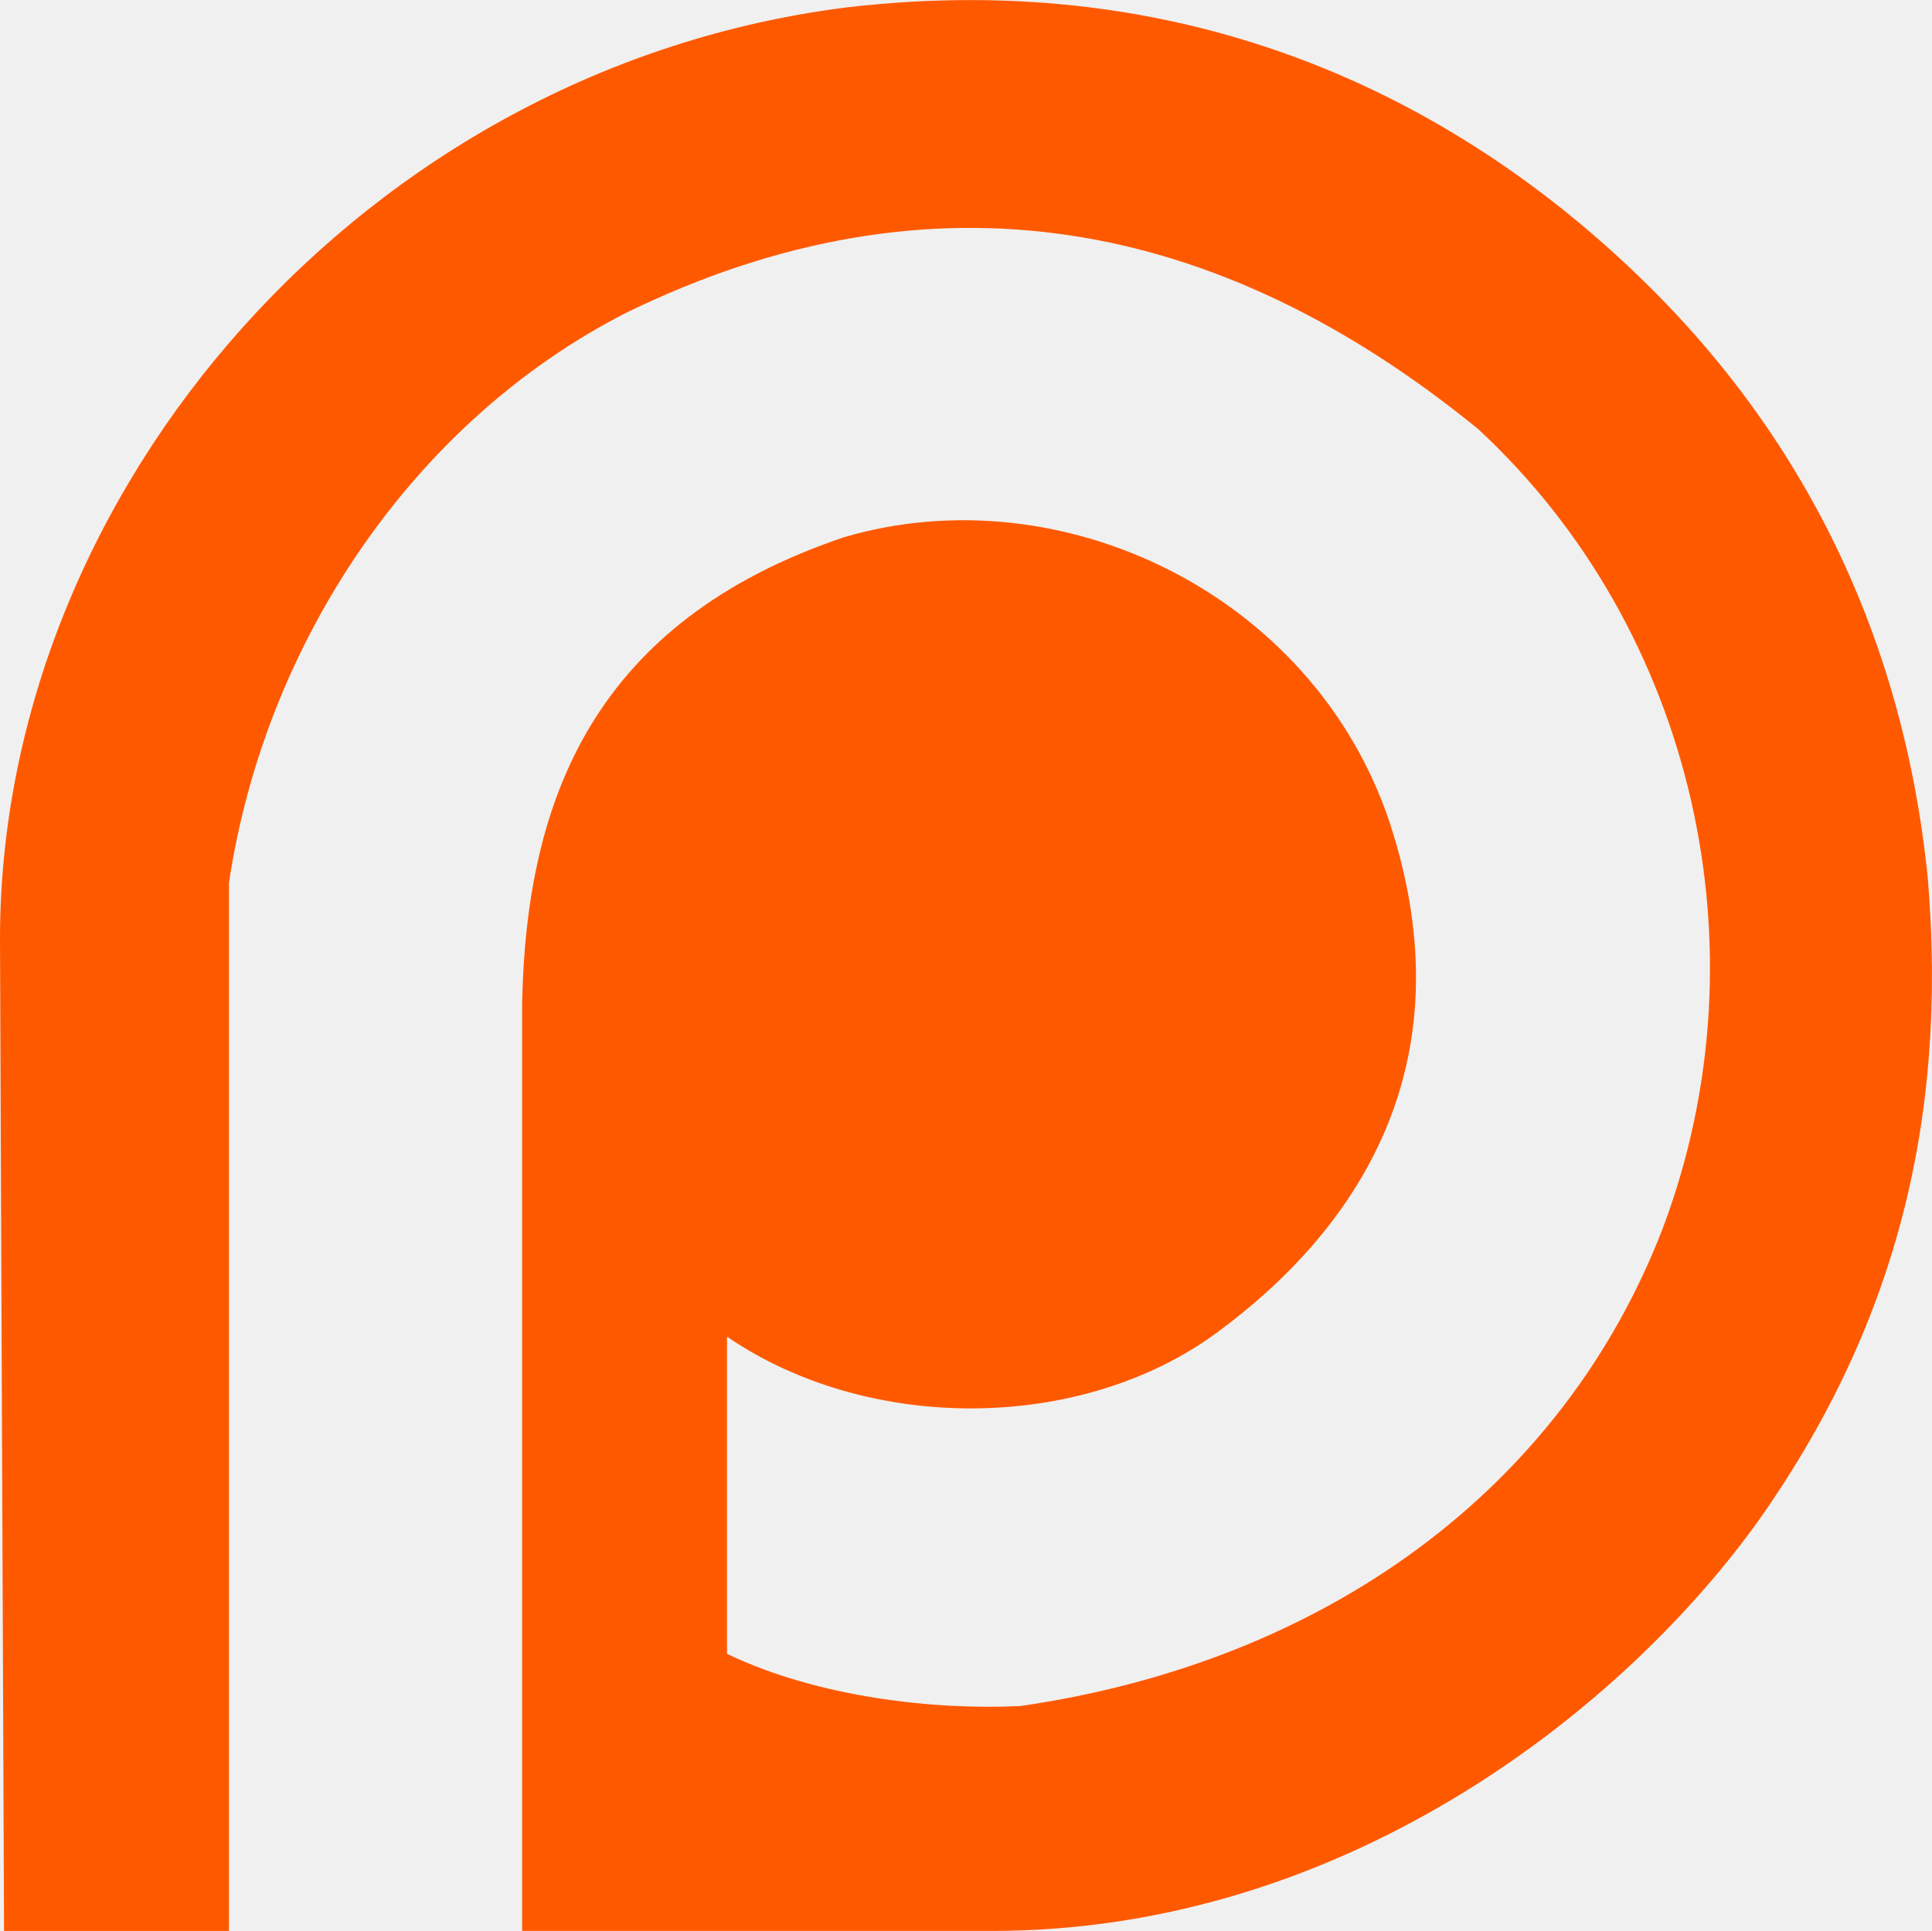
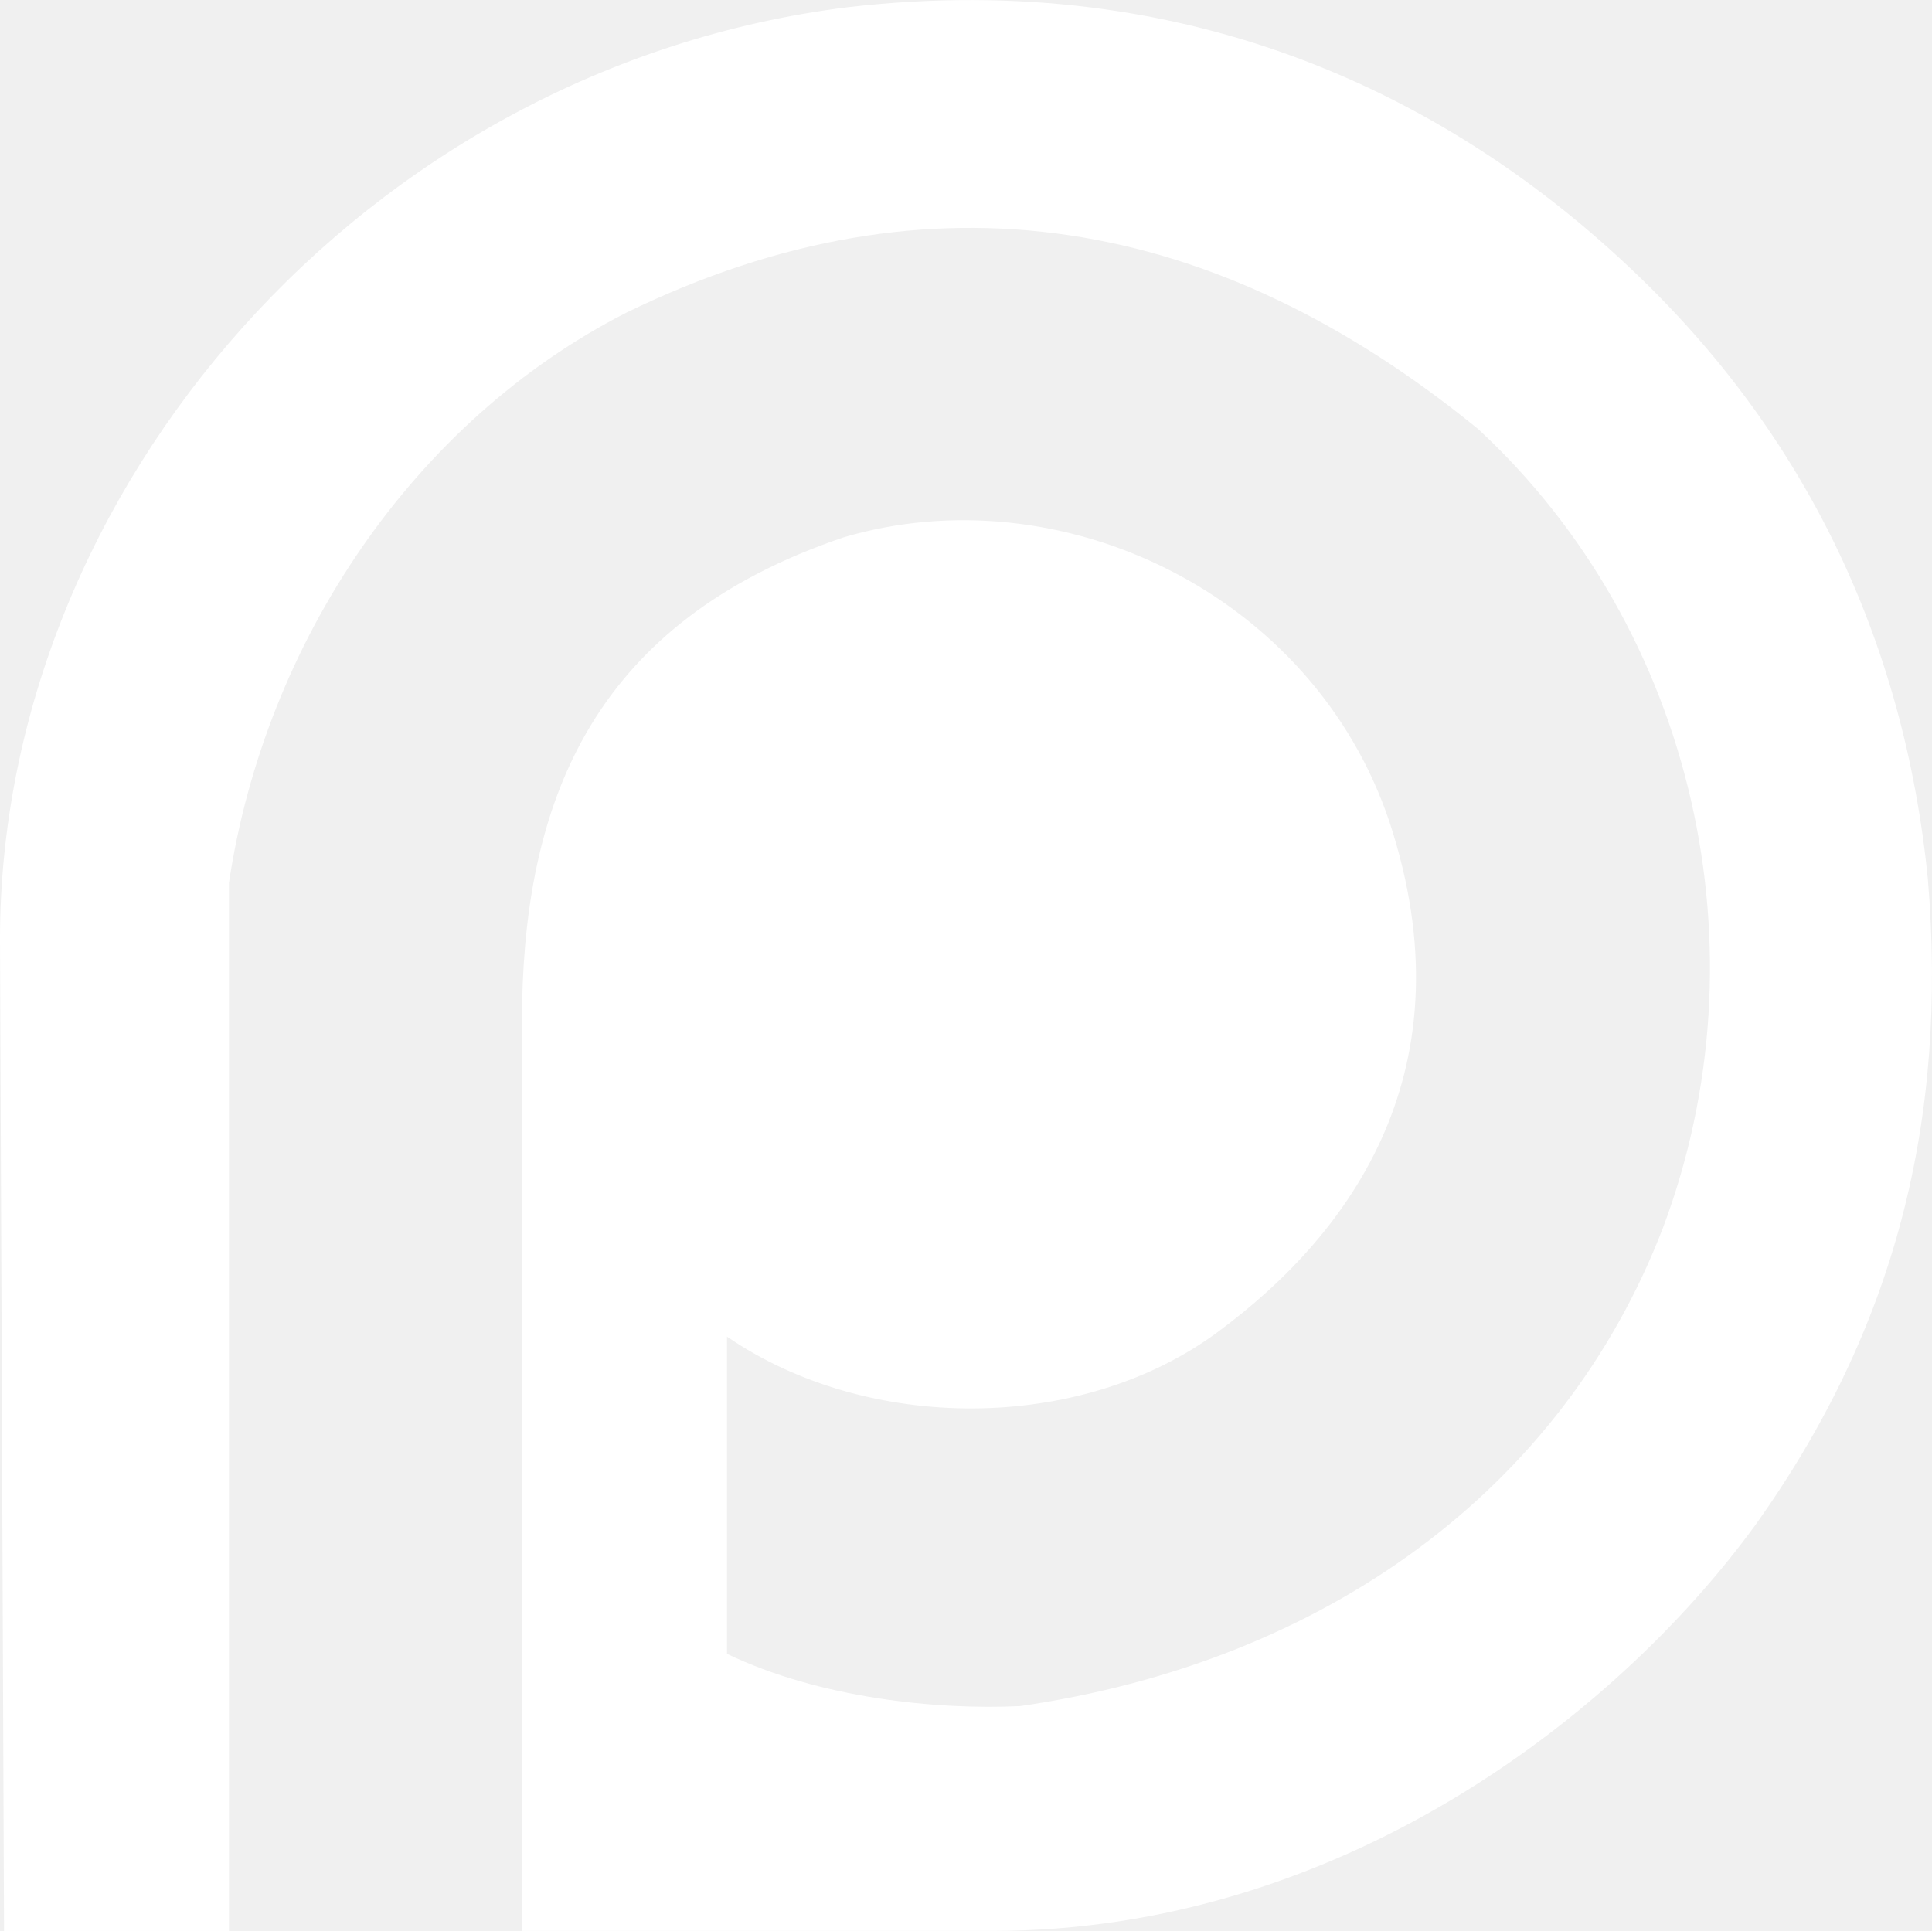
<svg xmlns="http://www.w3.org/2000/svg" width="2500" height="2499" viewBox="7.846 7.798 47.363 47.34">
-   <path fill="#FF5900" d="M7.846 30.818c0-11.027 8.96-21.366 20.775-22.843 8.468-.985 14.868 2.265 19.298 6.498 4.135 3.938 6.598 8.96 7.188 14.868.492 5.907-.787 11.027-4.233 15.852-3.446 4.727-10.24 9.945-18.708 9.945h-11.52V32.394c.099-5.022 1.772-9.354 7.877-11.422 5.317-1.575 11.52 1.378 13.391 6.991 1.969 6.006-.887 10.043-4.234 12.505s-8.566 2.462-12.012.099v7.778c2.265 1.083 5.12 1.378 7.188 1.28 7.482-1.084 13.292-5.317 15.754-11.717 2.561-6.794.787-14.671-4.529-19.594-6.4-5.219-13.391-6.499-20.874-2.855-5.218 2.659-8.861 8.074-9.748 13.981v25.699H7.945l-.099-24.321z" />
+   <path fill="#FFF" d="M7.846 30.818c0-11.027 8.96-21.366 20.775-22.843 8.468-.985 14.868 2.265 19.298 6.498 4.135 3.938 6.598 8.96 7.188 14.868.492 5.907-.787 11.027-4.233 15.852-3.446 4.727-10.24 9.945-18.708 9.945h-11.52V32.394c.099-5.022 1.772-9.354 7.877-11.422 5.317-1.575 11.52 1.378 13.391 6.991 1.969 6.006-.887 10.043-4.234 12.505s-8.566 2.462-12.012.099v7.778c2.265 1.083 5.12 1.378 7.188 1.28 7.482-1.084 13.292-5.317 15.754-11.717 2.561-6.794.787-14.671-4.529-19.594-6.4-5.219-13.391-6.499-20.874-2.855-5.218 2.659-8.861 8.074-9.748 13.981v25.699H7.945l-.099-24.321z" />
</svg>
